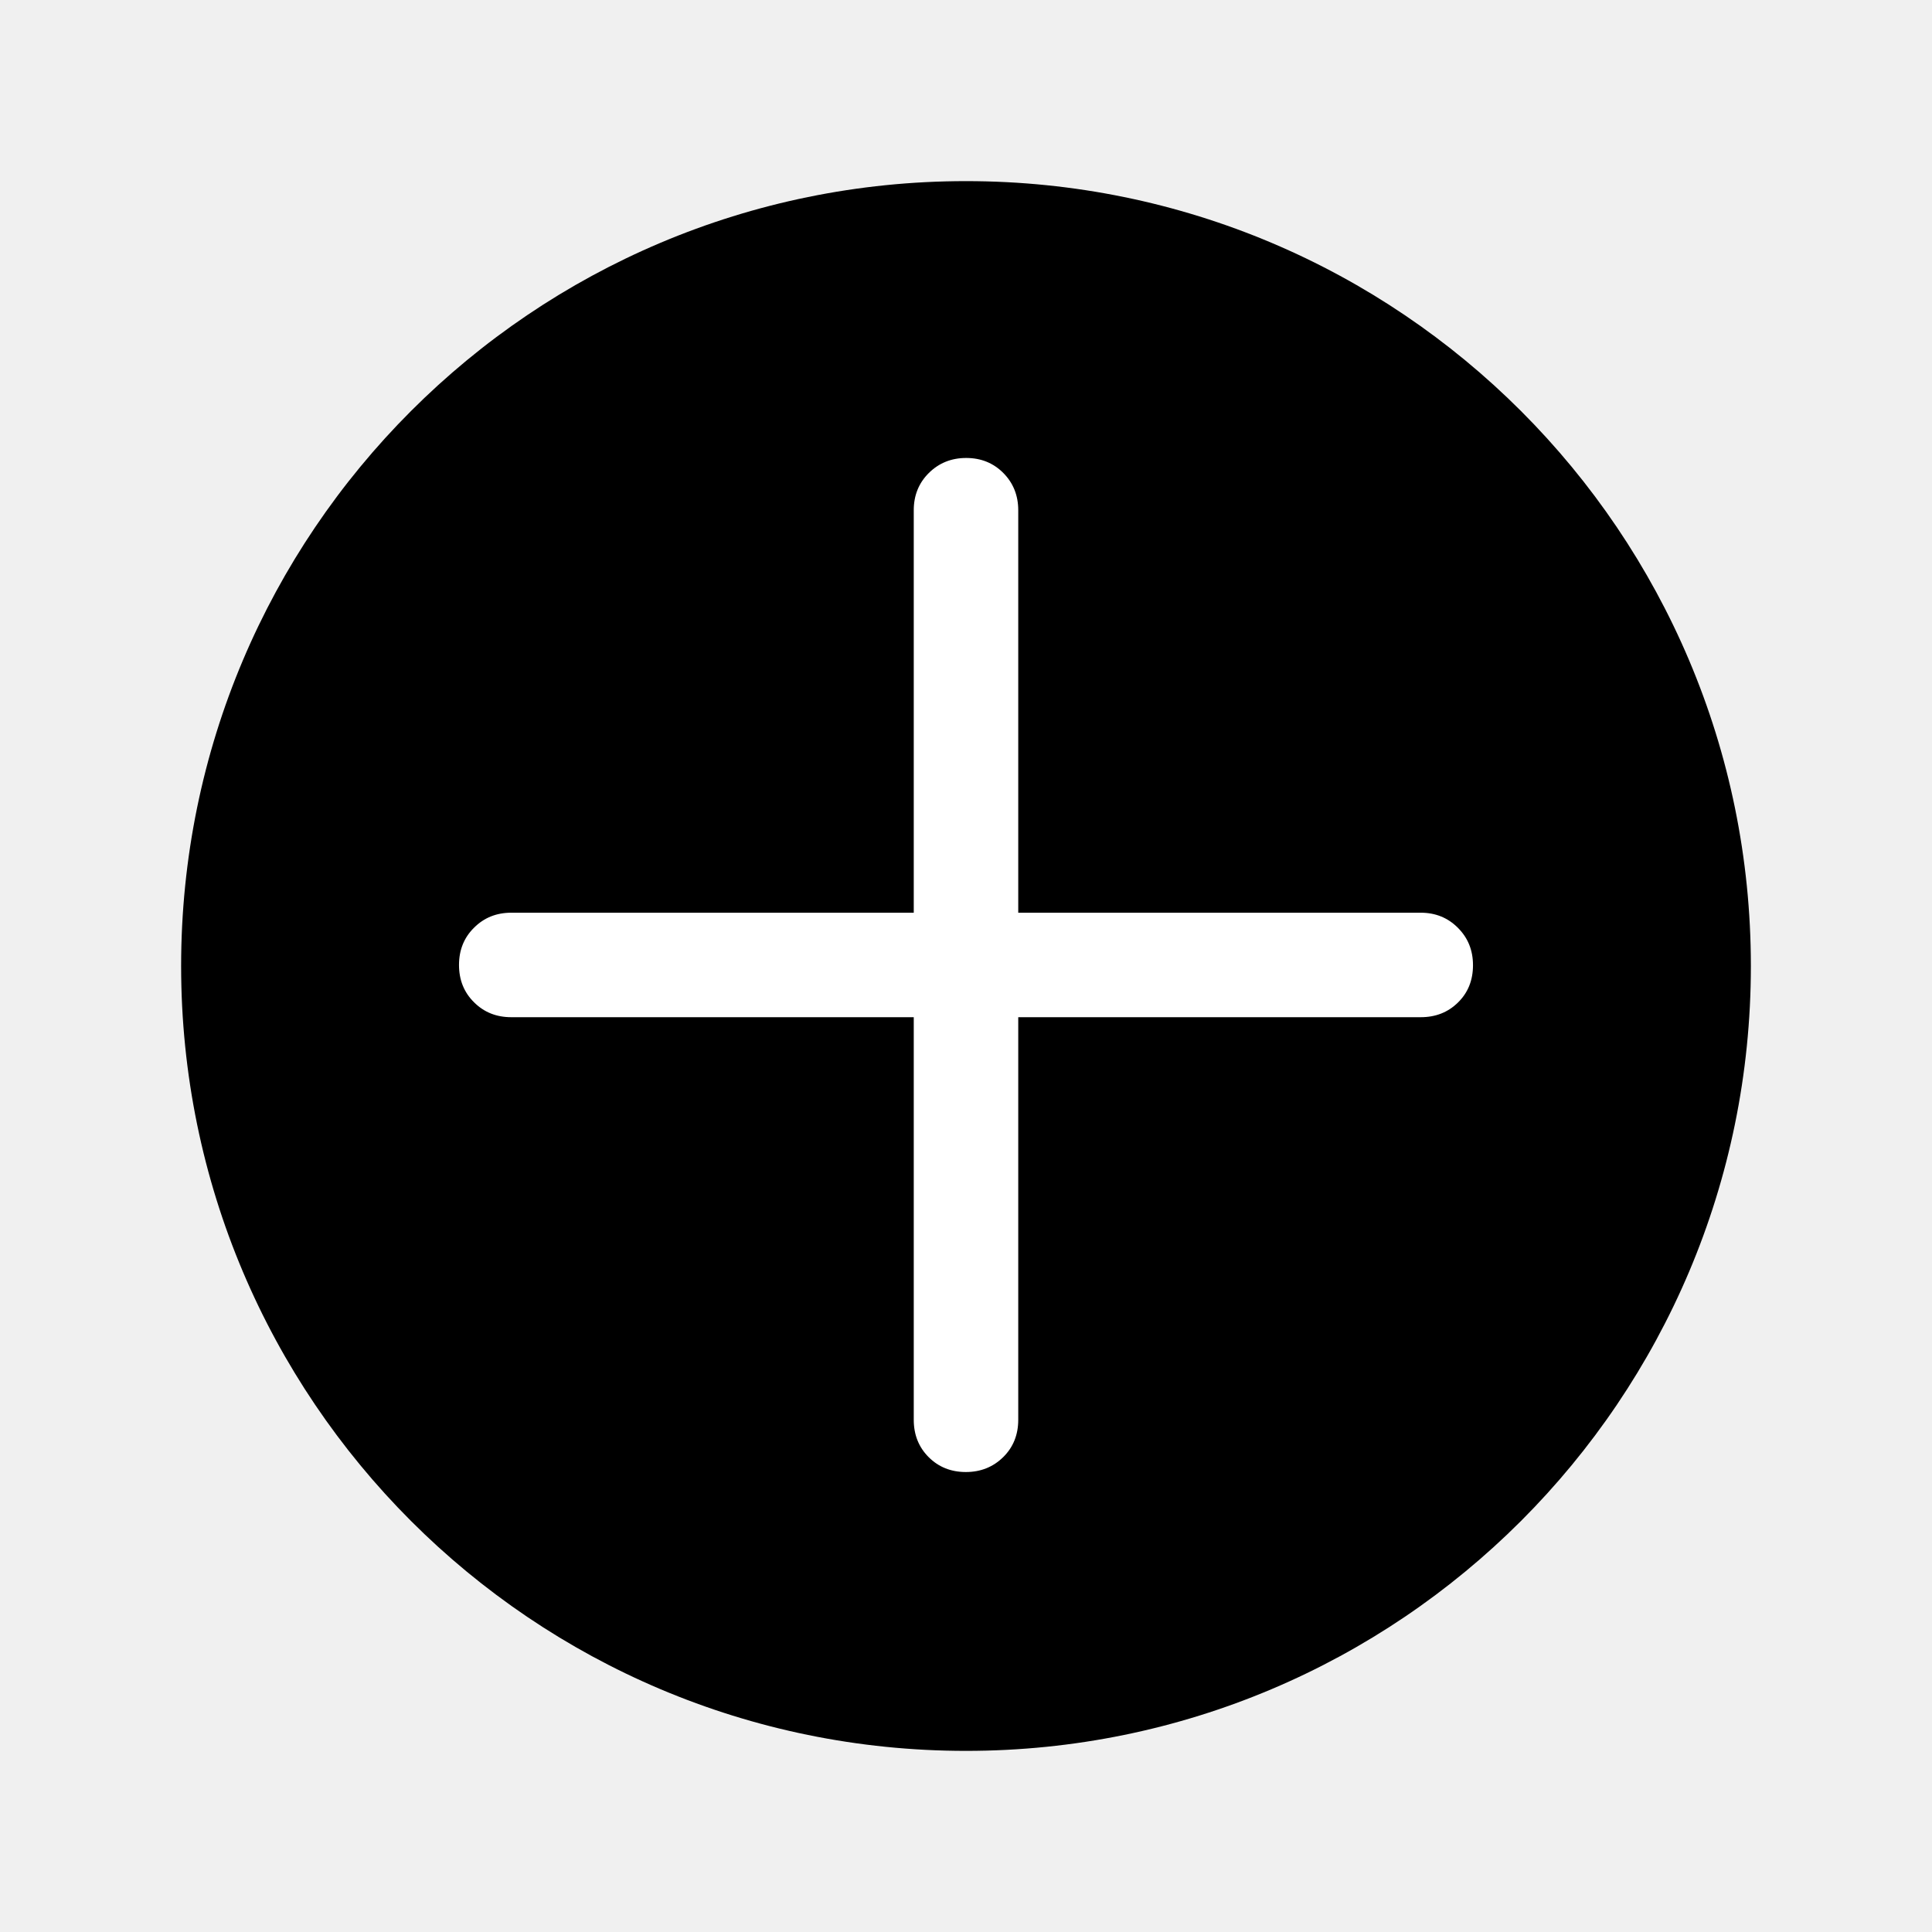
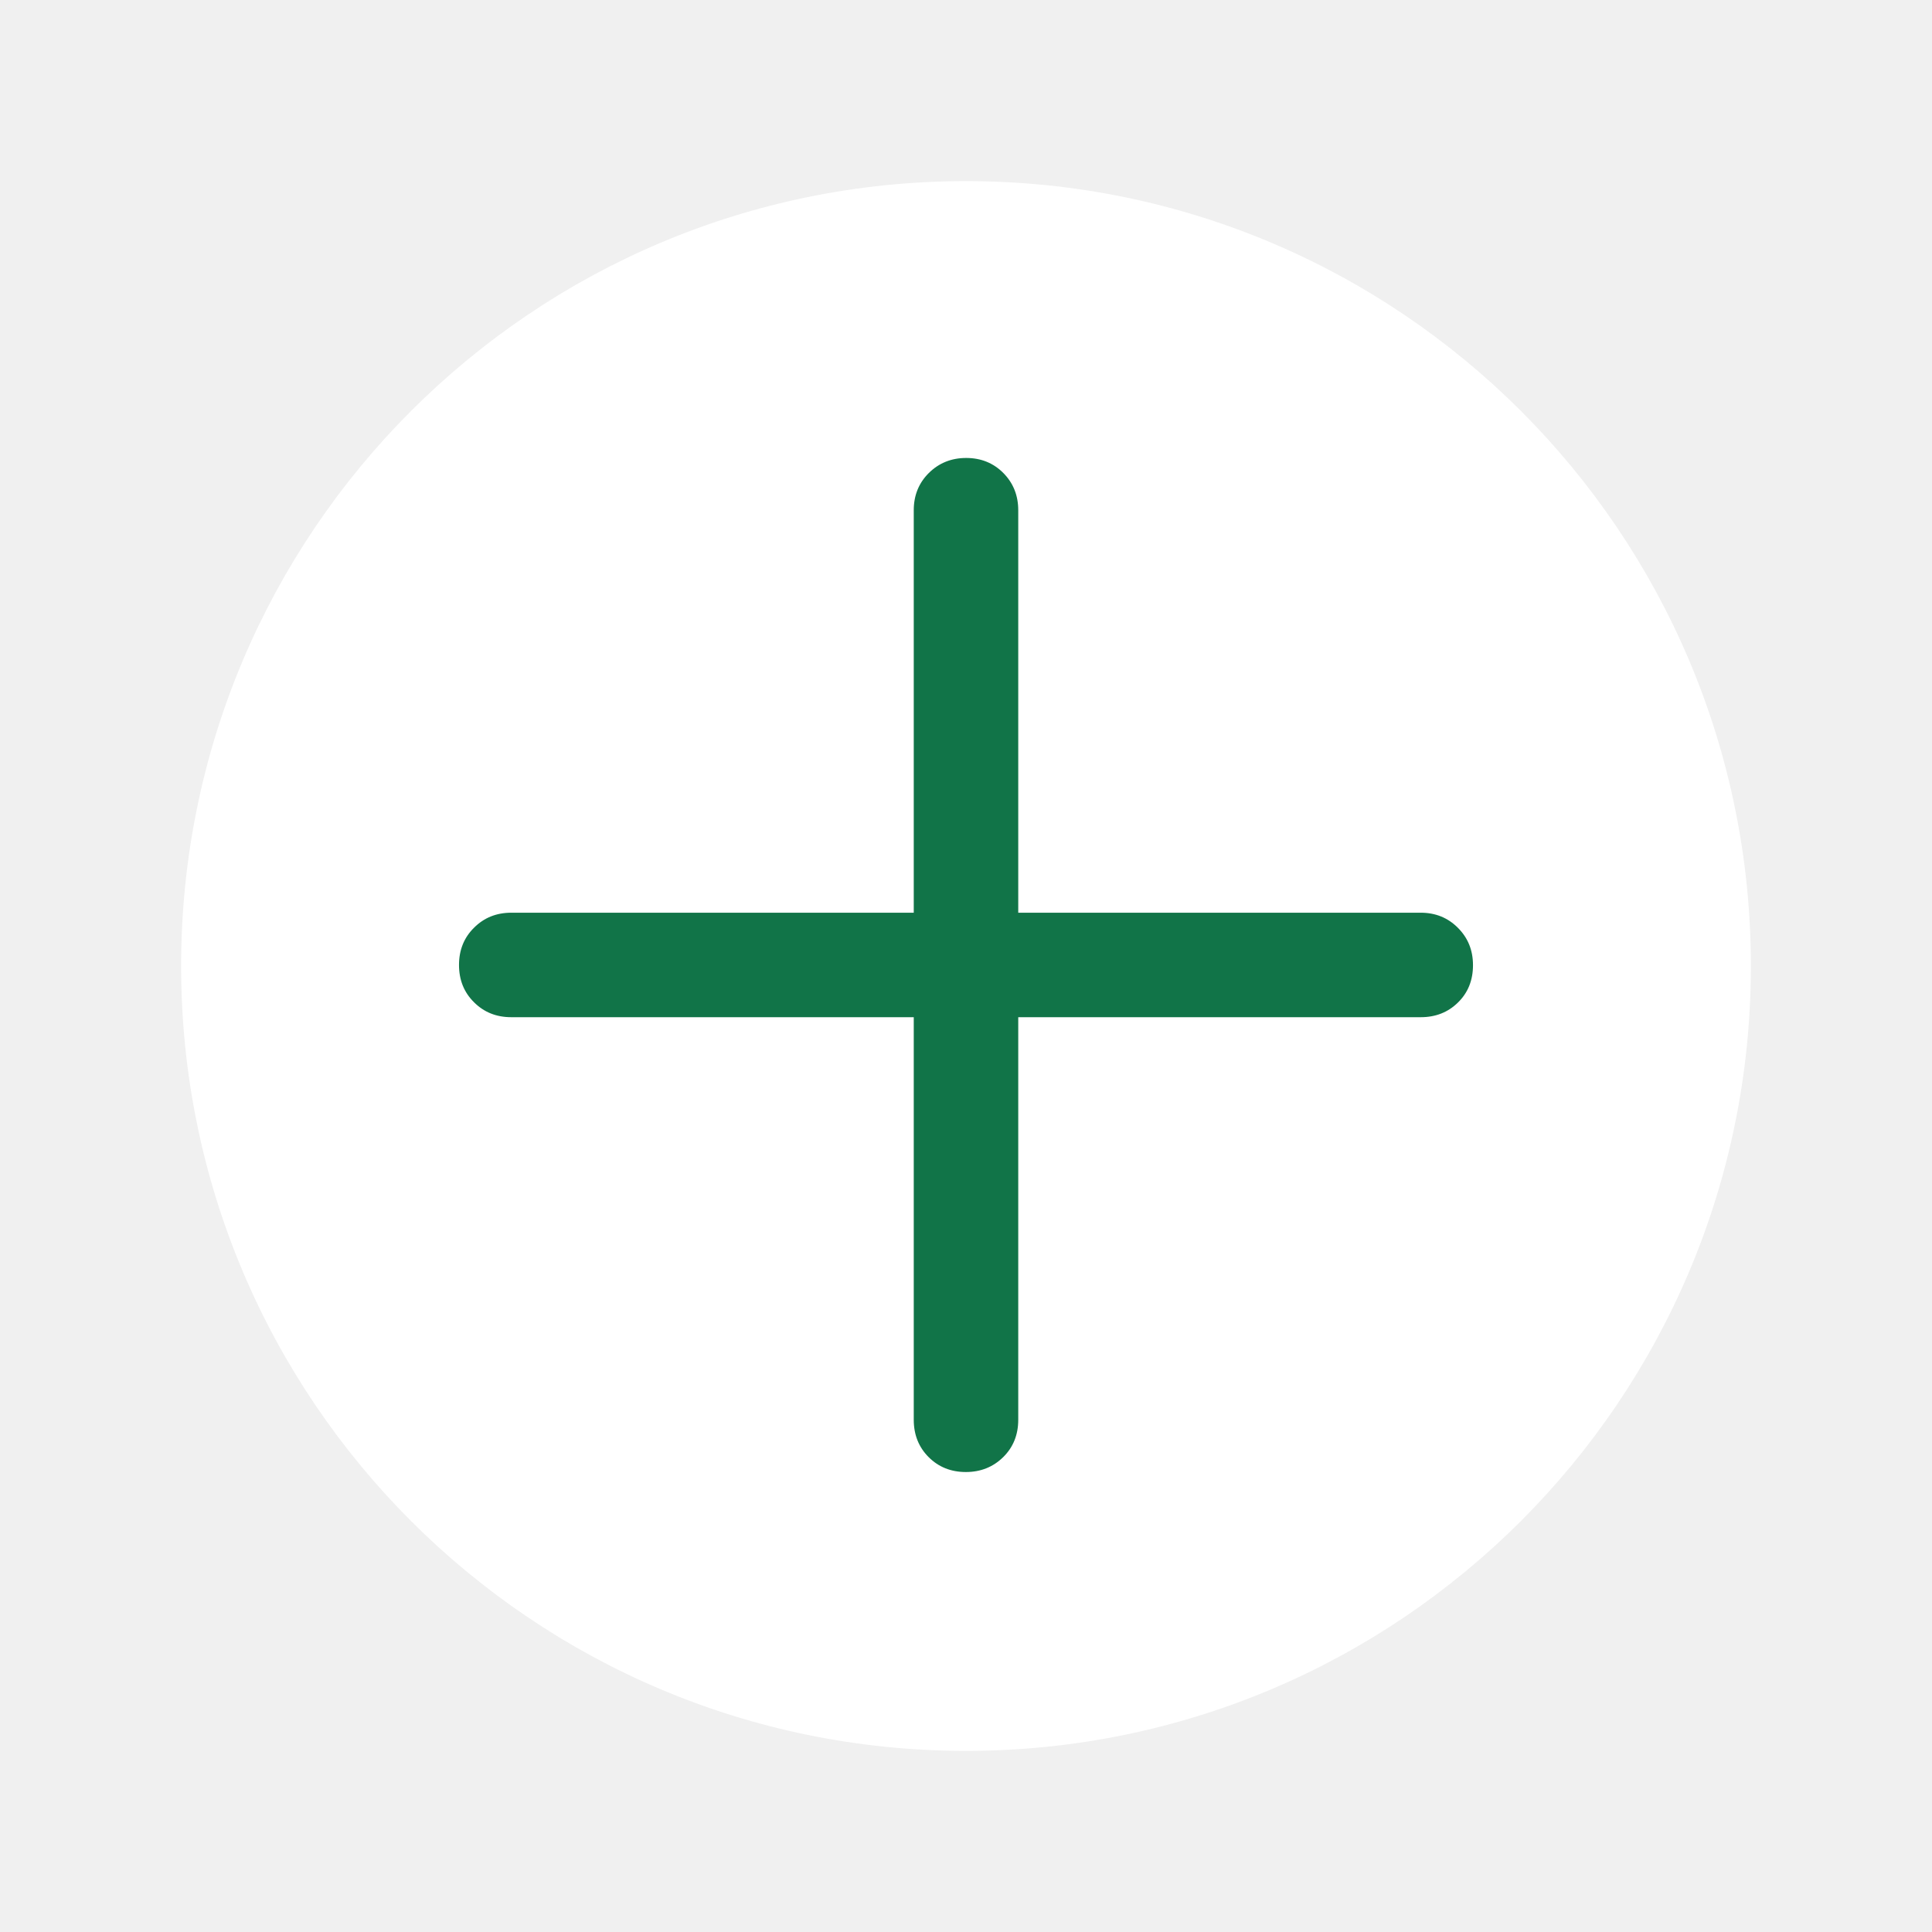
<svg xmlns="http://www.w3.org/2000/svg" width="24" height="24" viewBox="0 0 24 24" fill="none">
-   <circle cx="12" cy="12" r="9.75" fill="black" />
-   <path d="M11.351 12.636H6.351C6.167 12.636 6.013 12.575 5.889 12.451C5.764 12.328 5.702 12.173 5.702 11.987C5.702 11.802 5.764 11.647 5.889 11.524C6.013 11.4 6.167 11.338 6.351 11.338H11.351V6.338C11.351 6.155 11.413 6 11.538 5.876C11.663 5.752 11.818 5.689 12.002 5.689C12.187 5.689 12.341 5.752 12.464 5.876C12.587 6 12.649 6.155 12.649 6.338V11.338H17.649C17.833 11.338 17.987 11.401 18.111 11.526C18.236 11.651 18.298 11.805 18.298 11.99C18.298 12.177 18.236 12.332 18.111 12.454C17.987 12.576 17.833 12.636 17.649 12.636H12.649V17.637C12.649 17.823 12.587 17.978 12.462 18.101C12.337 18.224 12.182 18.286 11.998 18.286C11.813 18.286 11.659 18.224 11.536 18.101C11.413 17.978 11.351 17.823 11.351 17.637V12.636Z" fill="white" />
+   <circle cx="12" cy="12" r="9.75" fill="white" />
+   <path d="M11.351 12.636H6.351C6.167 12.636 6.013 12.575 5.889 12.451C5.764 12.328 5.702 12.173 5.702 11.987C5.702 11.802 5.764 11.647 5.889 11.524C6.013 11.4 6.167 11.338 6.351 11.338H11.351V6.338C11.351 6.155 11.413 6 11.538 5.876C11.663 5.752 11.818 5.689 12.002 5.689C12.187 5.689 12.341 5.752 12.464 5.876C12.587 6 12.649 6.155 12.649 6.338V11.338H17.649C17.833 11.338 17.987 11.401 18.111 11.526C18.236 11.651 18.298 11.805 18.298 11.99C18.298 12.177 18.236 12.332 18.111 12.454C17.987 12.576 17.833 12.636 17.649 12.636H12.649V17.637C12.649 17.823 12.587 17.978 12.462 18.101C12.337 18.224 12.182 18.286 11.998 18.286C11.813 18.286 11.659 18.224 11.536 18.101C11.413 17.978 11.351 17.823 11.351 17.637V12.636Z" fill="#117448" />
</svg>
